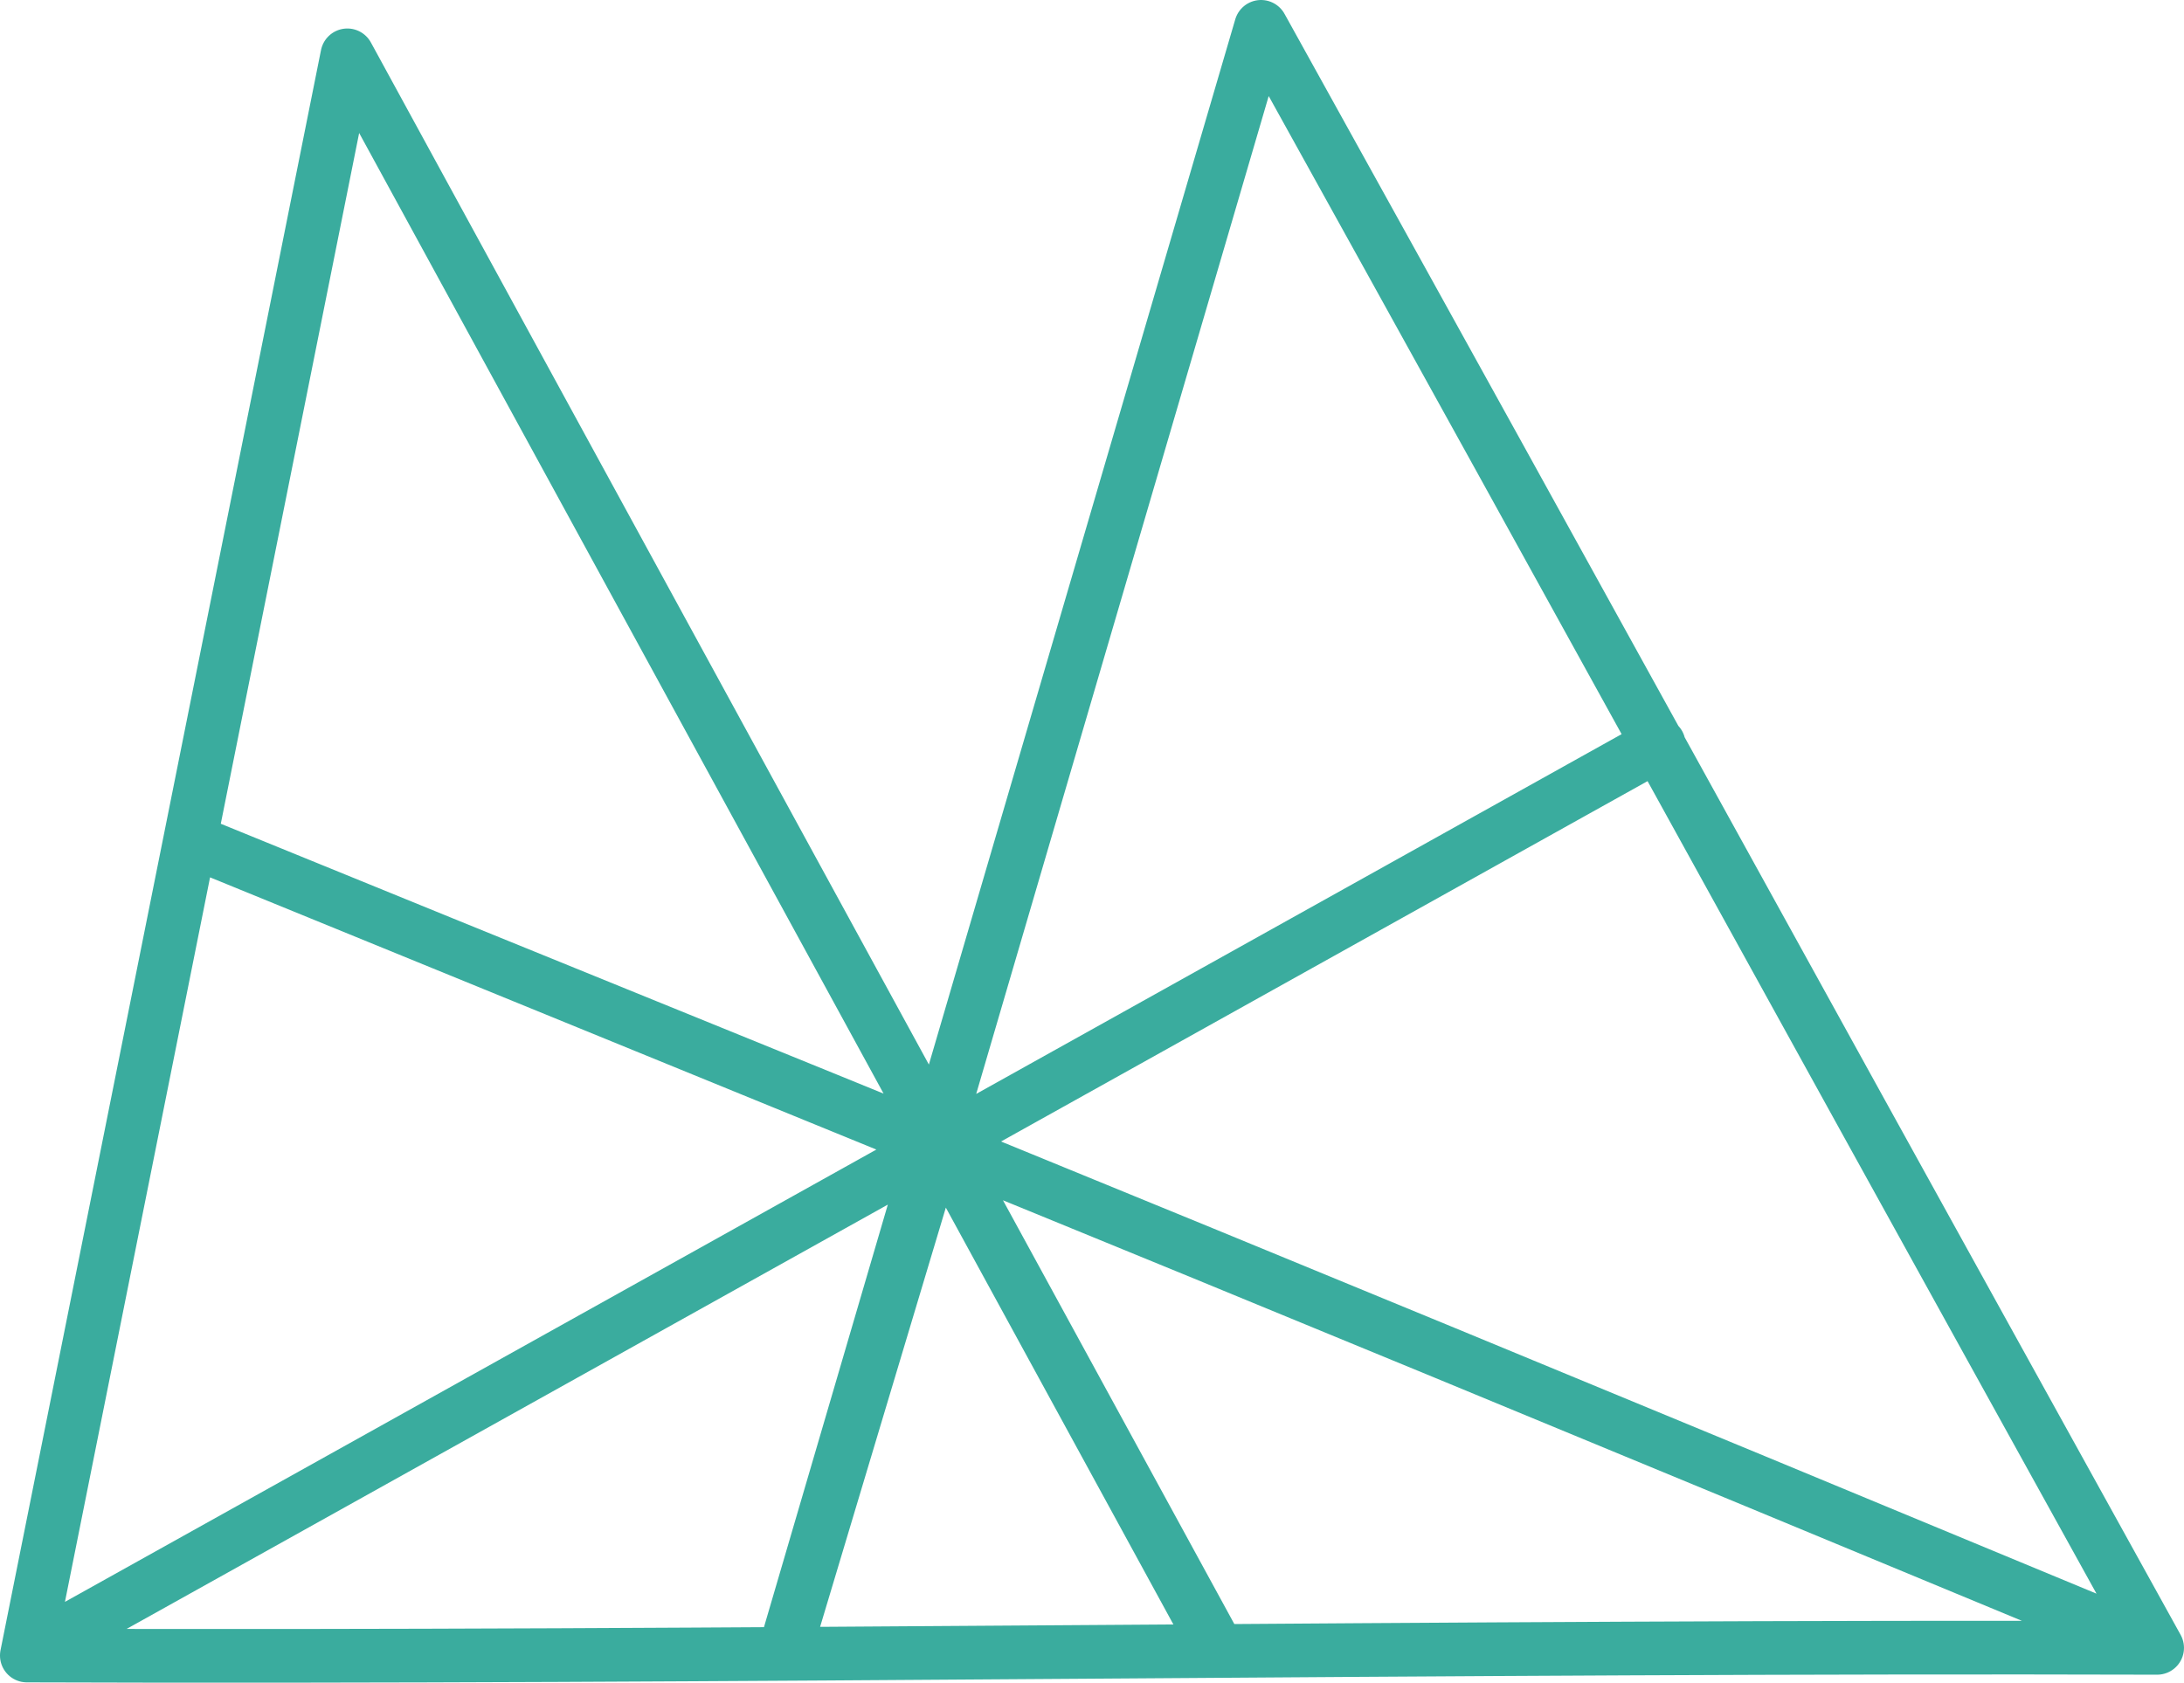
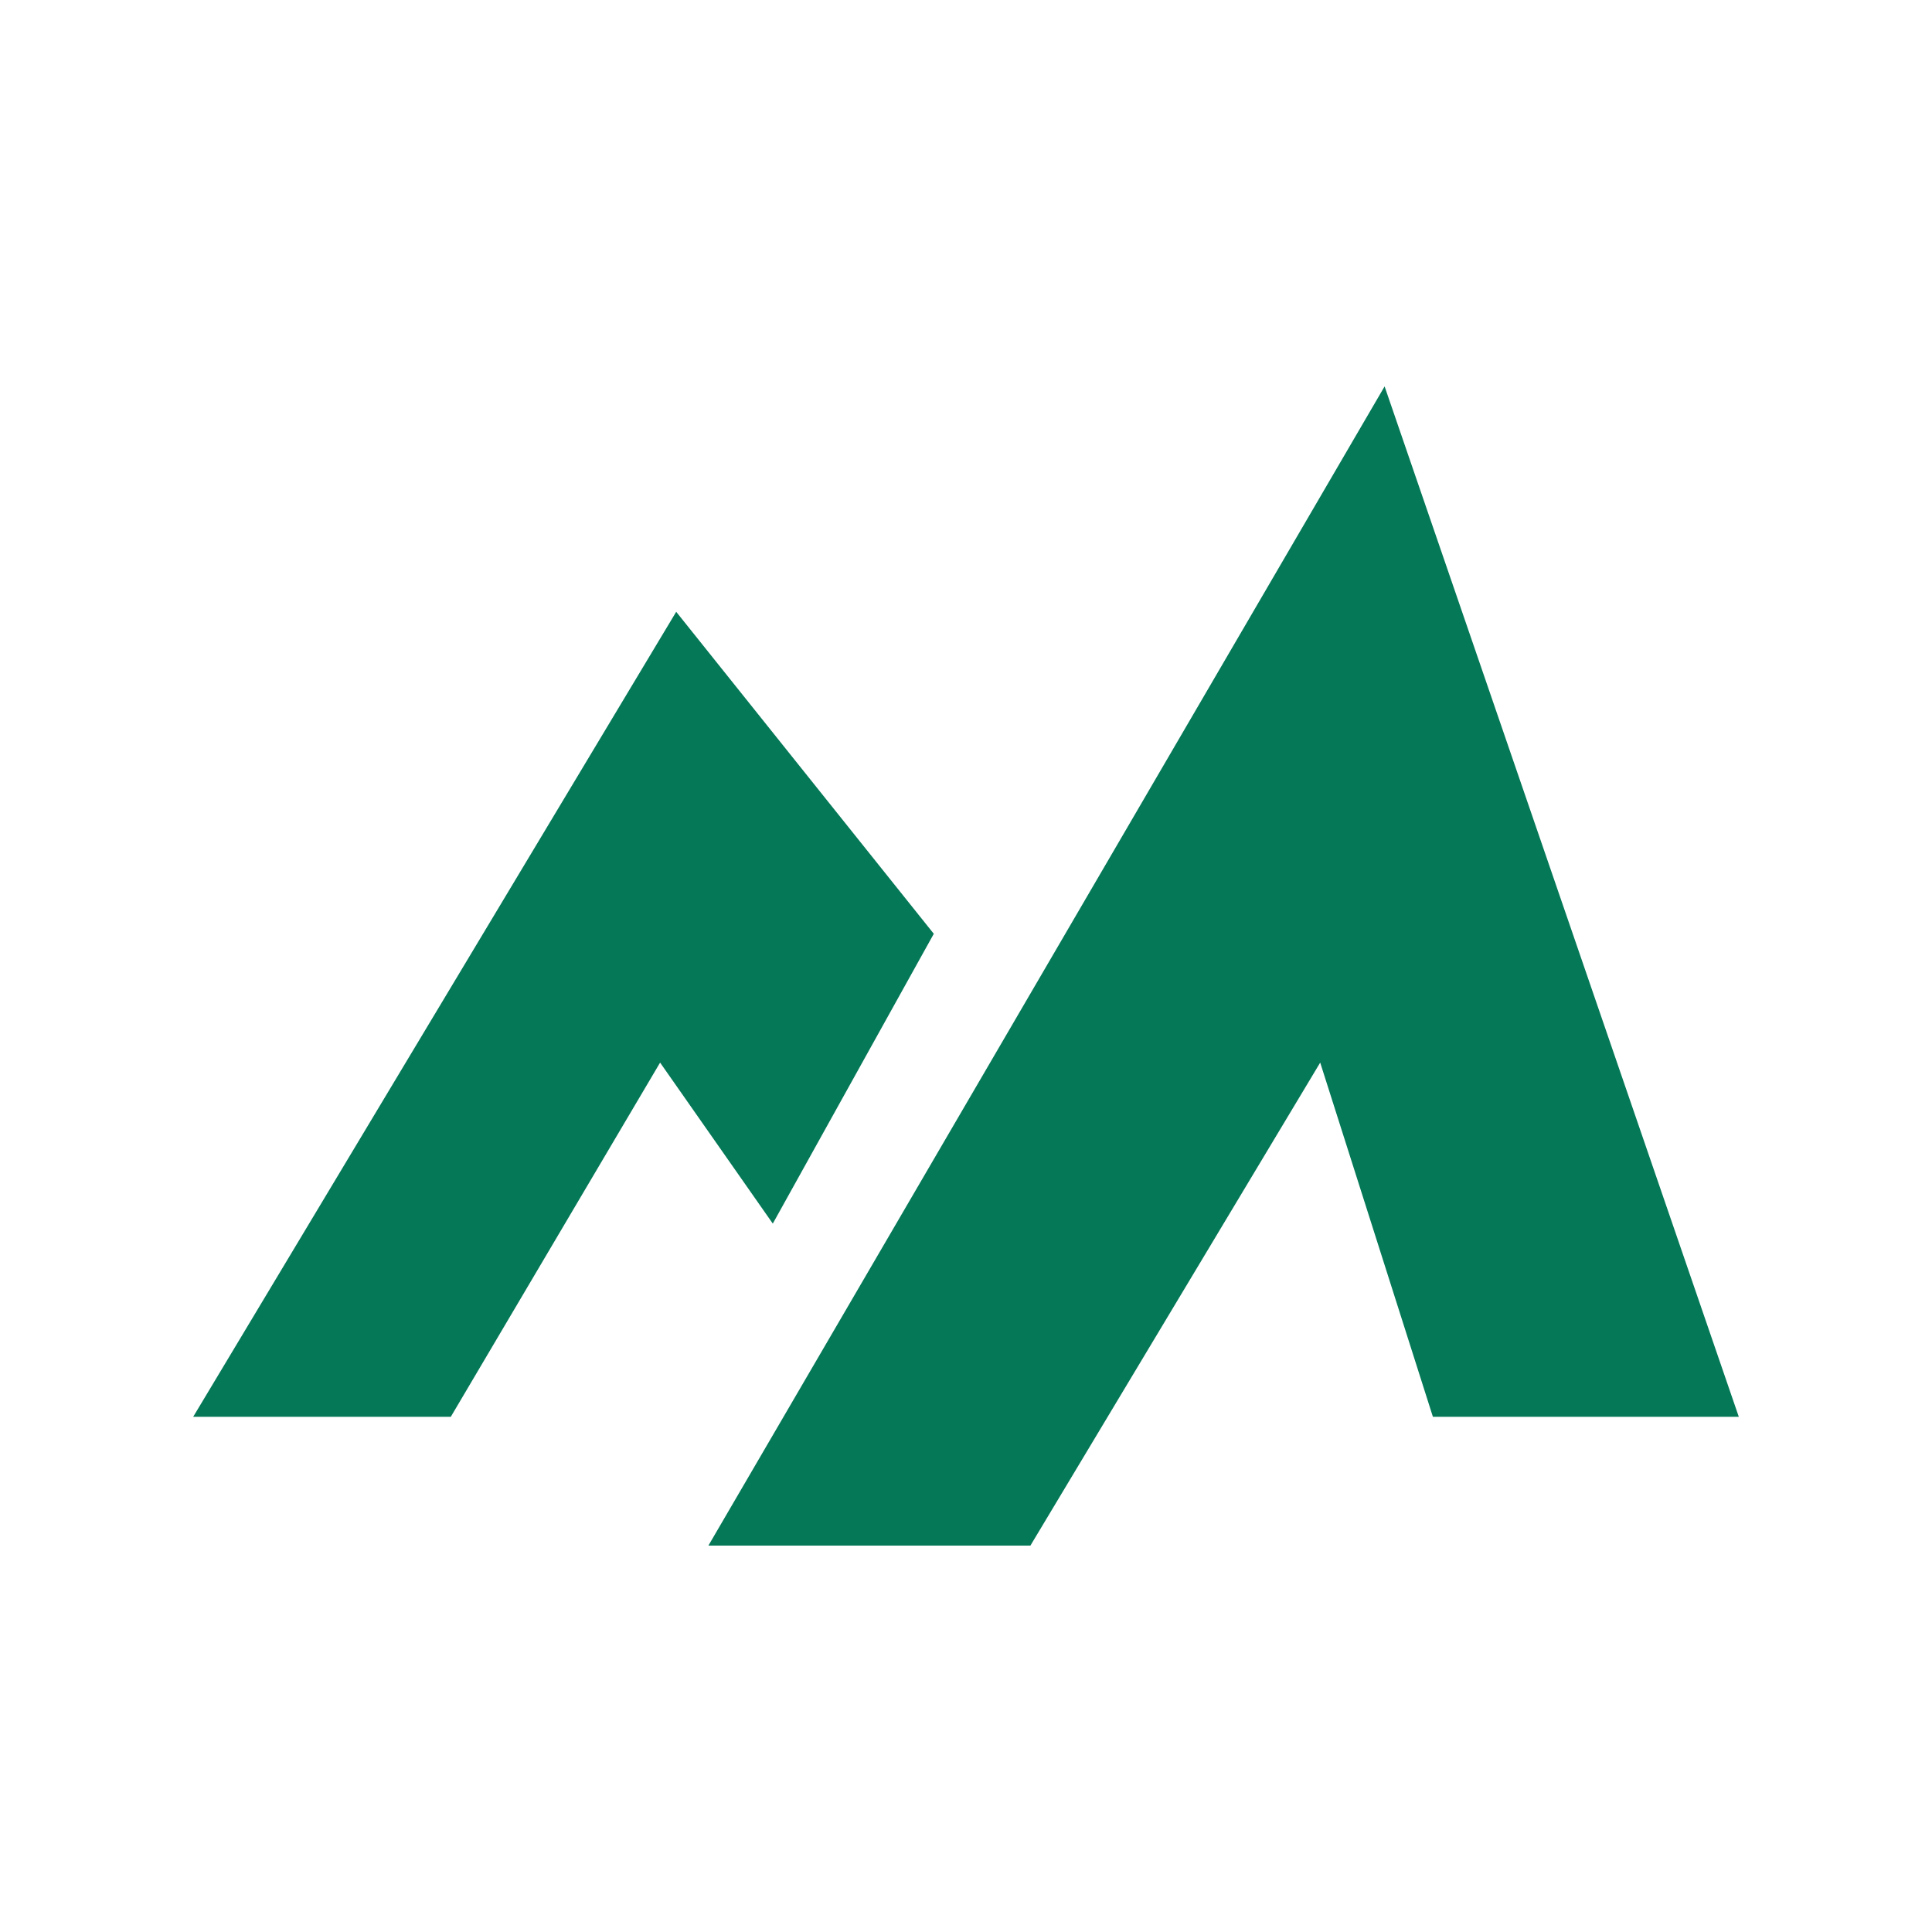
- <svg xmlns="http://www.w3.org/2000/svg" width="81.375mm" height="62.713mm" viewBox="0 0 81.375 62.713" version="1.1" id="svg1" xml:space="preserve">
-   <defs id="defs1" />
-   <g id="layer1" transform="translate(-50.20047,-17.96105)">
-     <path id="path17" style="fill:none;stroke:#3aac9e;stroke-width:2;stroke-linecap:round;stroke-linejoin:round;stroke-dasharray:none;stroke-opacity:1" d="M 95.536,79.375 63.142,20.023 51.2,79.661 c 26.267,0.093 53.14,-0.363 79.375,-0.286 M 51.343,79.518 112.004,45.696 M 85.096,60.64 57.285,49.276 C 85.567,60.826 85.412,60.624 130.575,79.375 111.861,45.553 112.004,45.696 97.186,18.961 L 79.593,78.994 Z" />
-   </g>
+ <svg xmlns="http://www.w3.org/2000/svg" role="img" aria-label="beskid" viewBox="0 0 120 120">
+   <polygon points="12,88 42,38 58,58 48,76 41,66 28,88" fill="#047857" stroke="none" />
+   <polygon points="44,96 86,24 108,88 89,88 82,66 64,96" fill="#047857" stroke="none" />
</svg>
